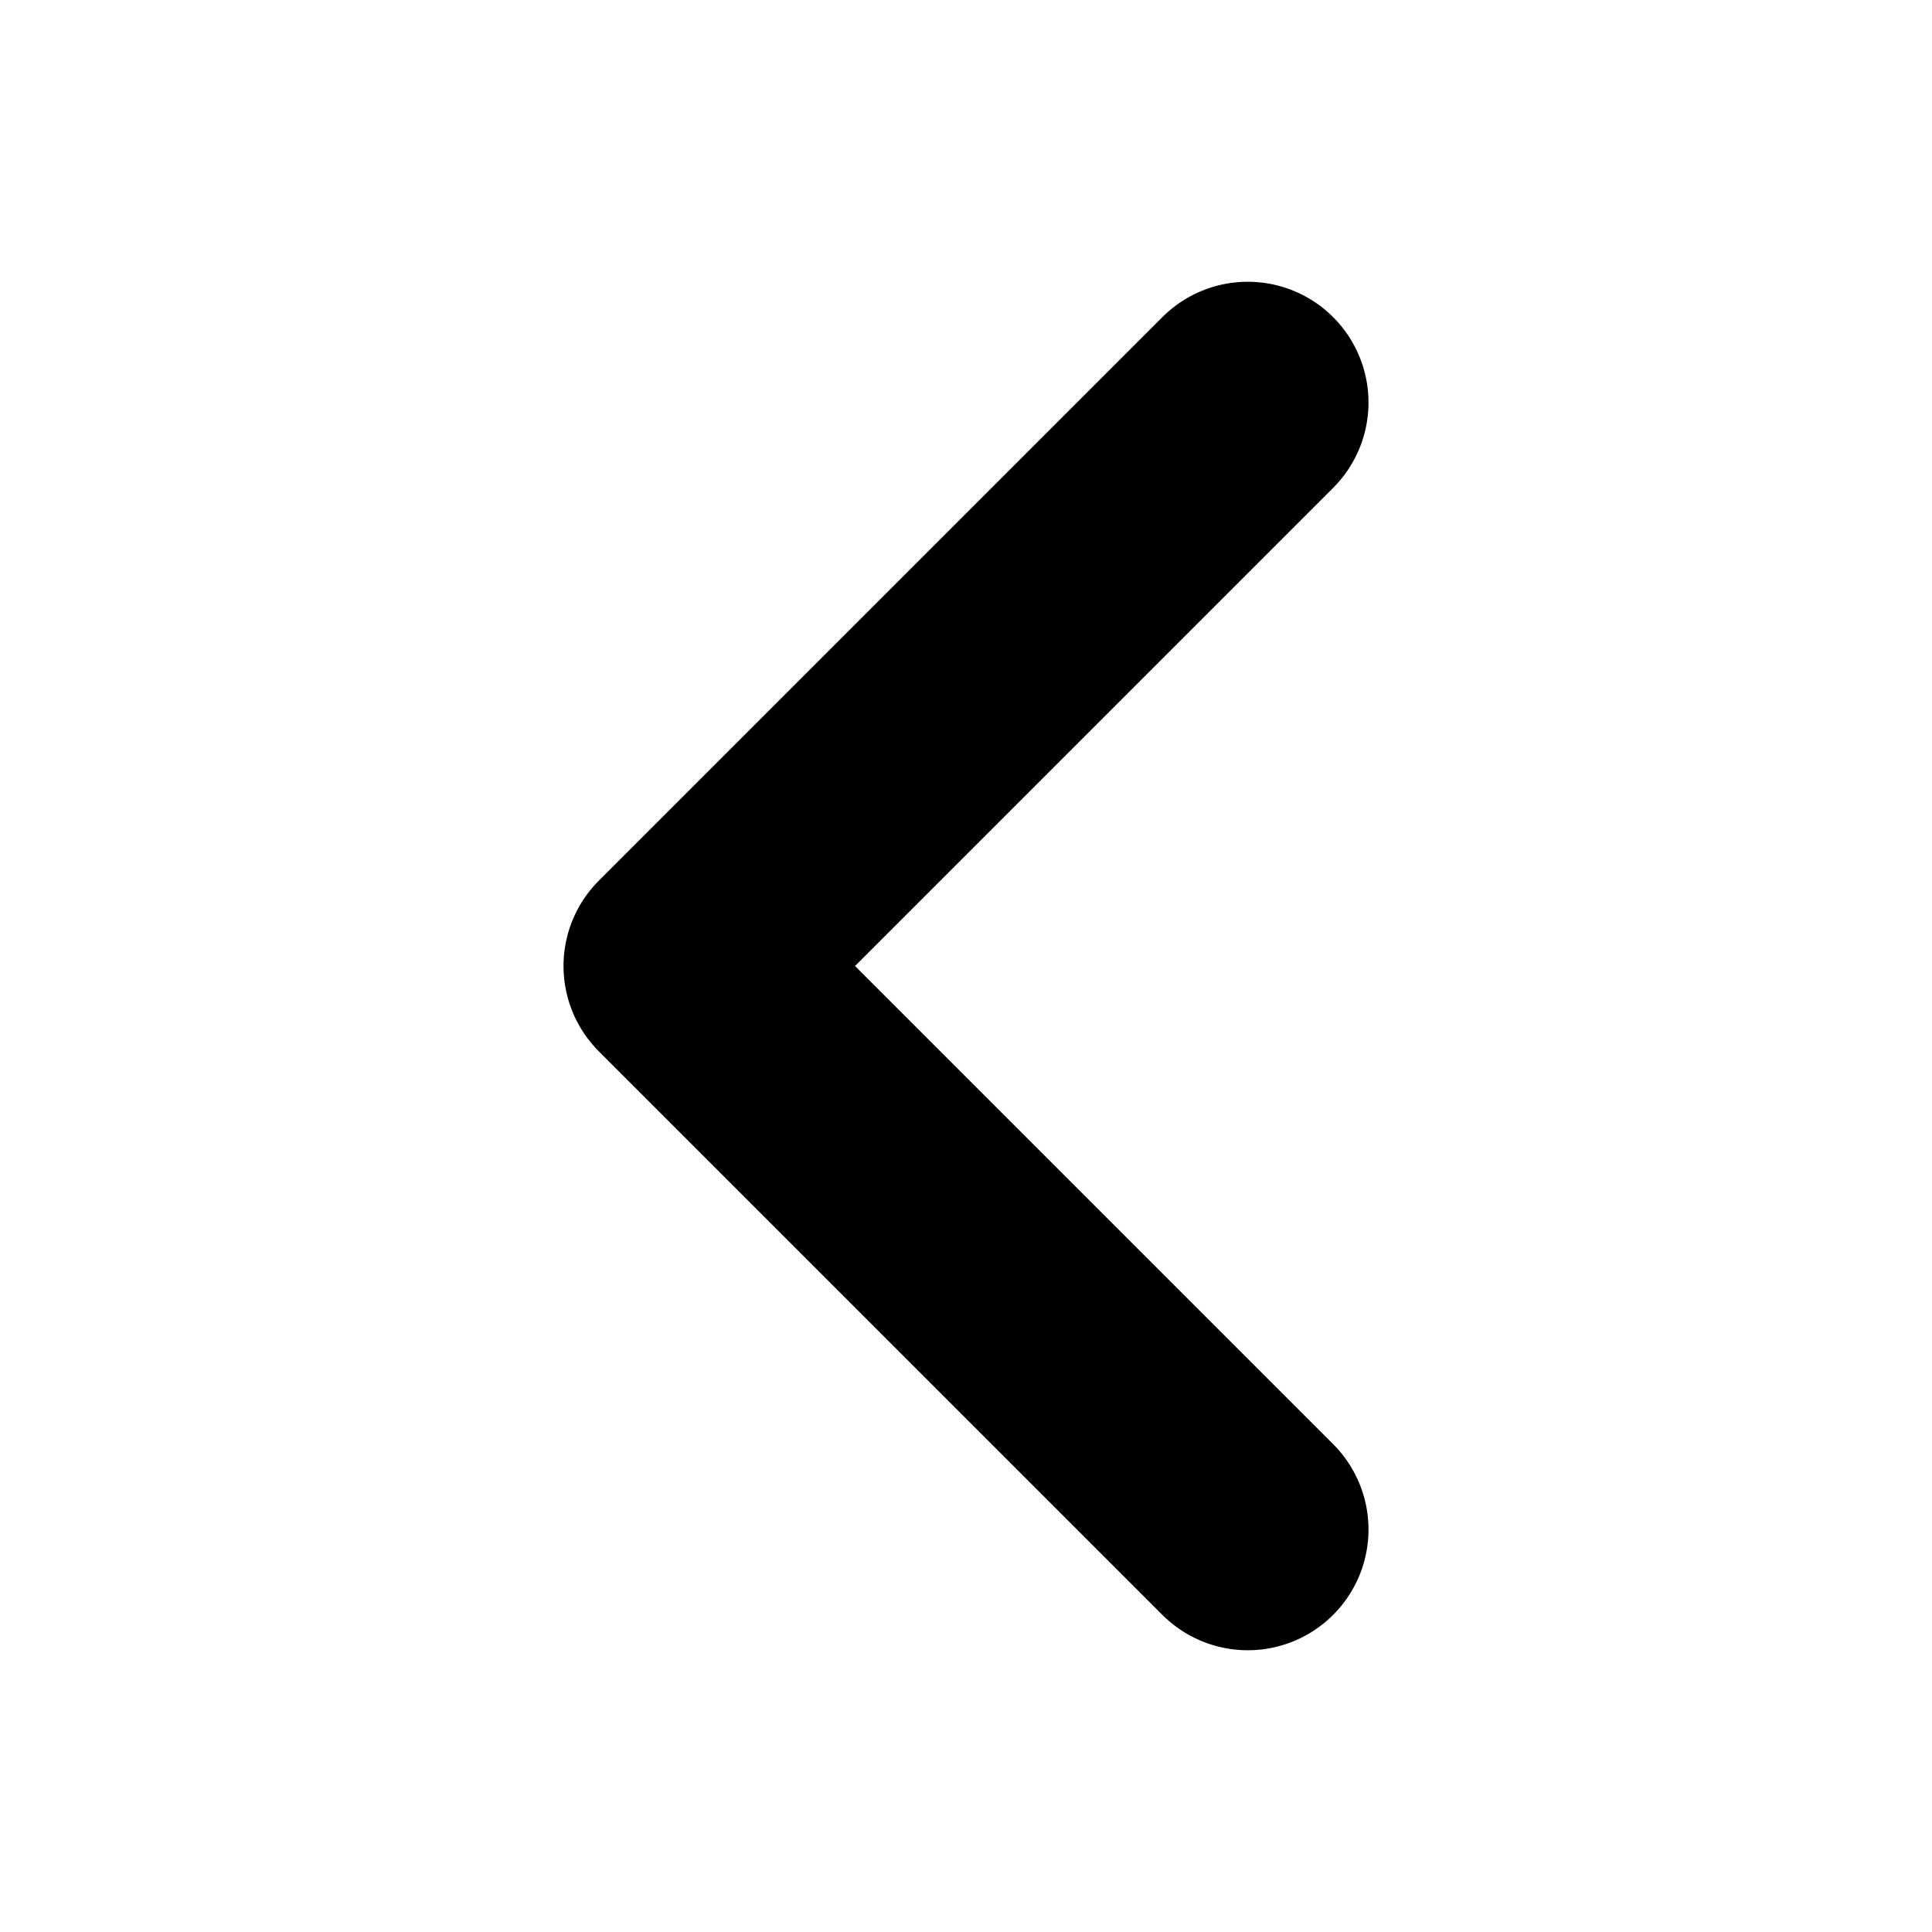
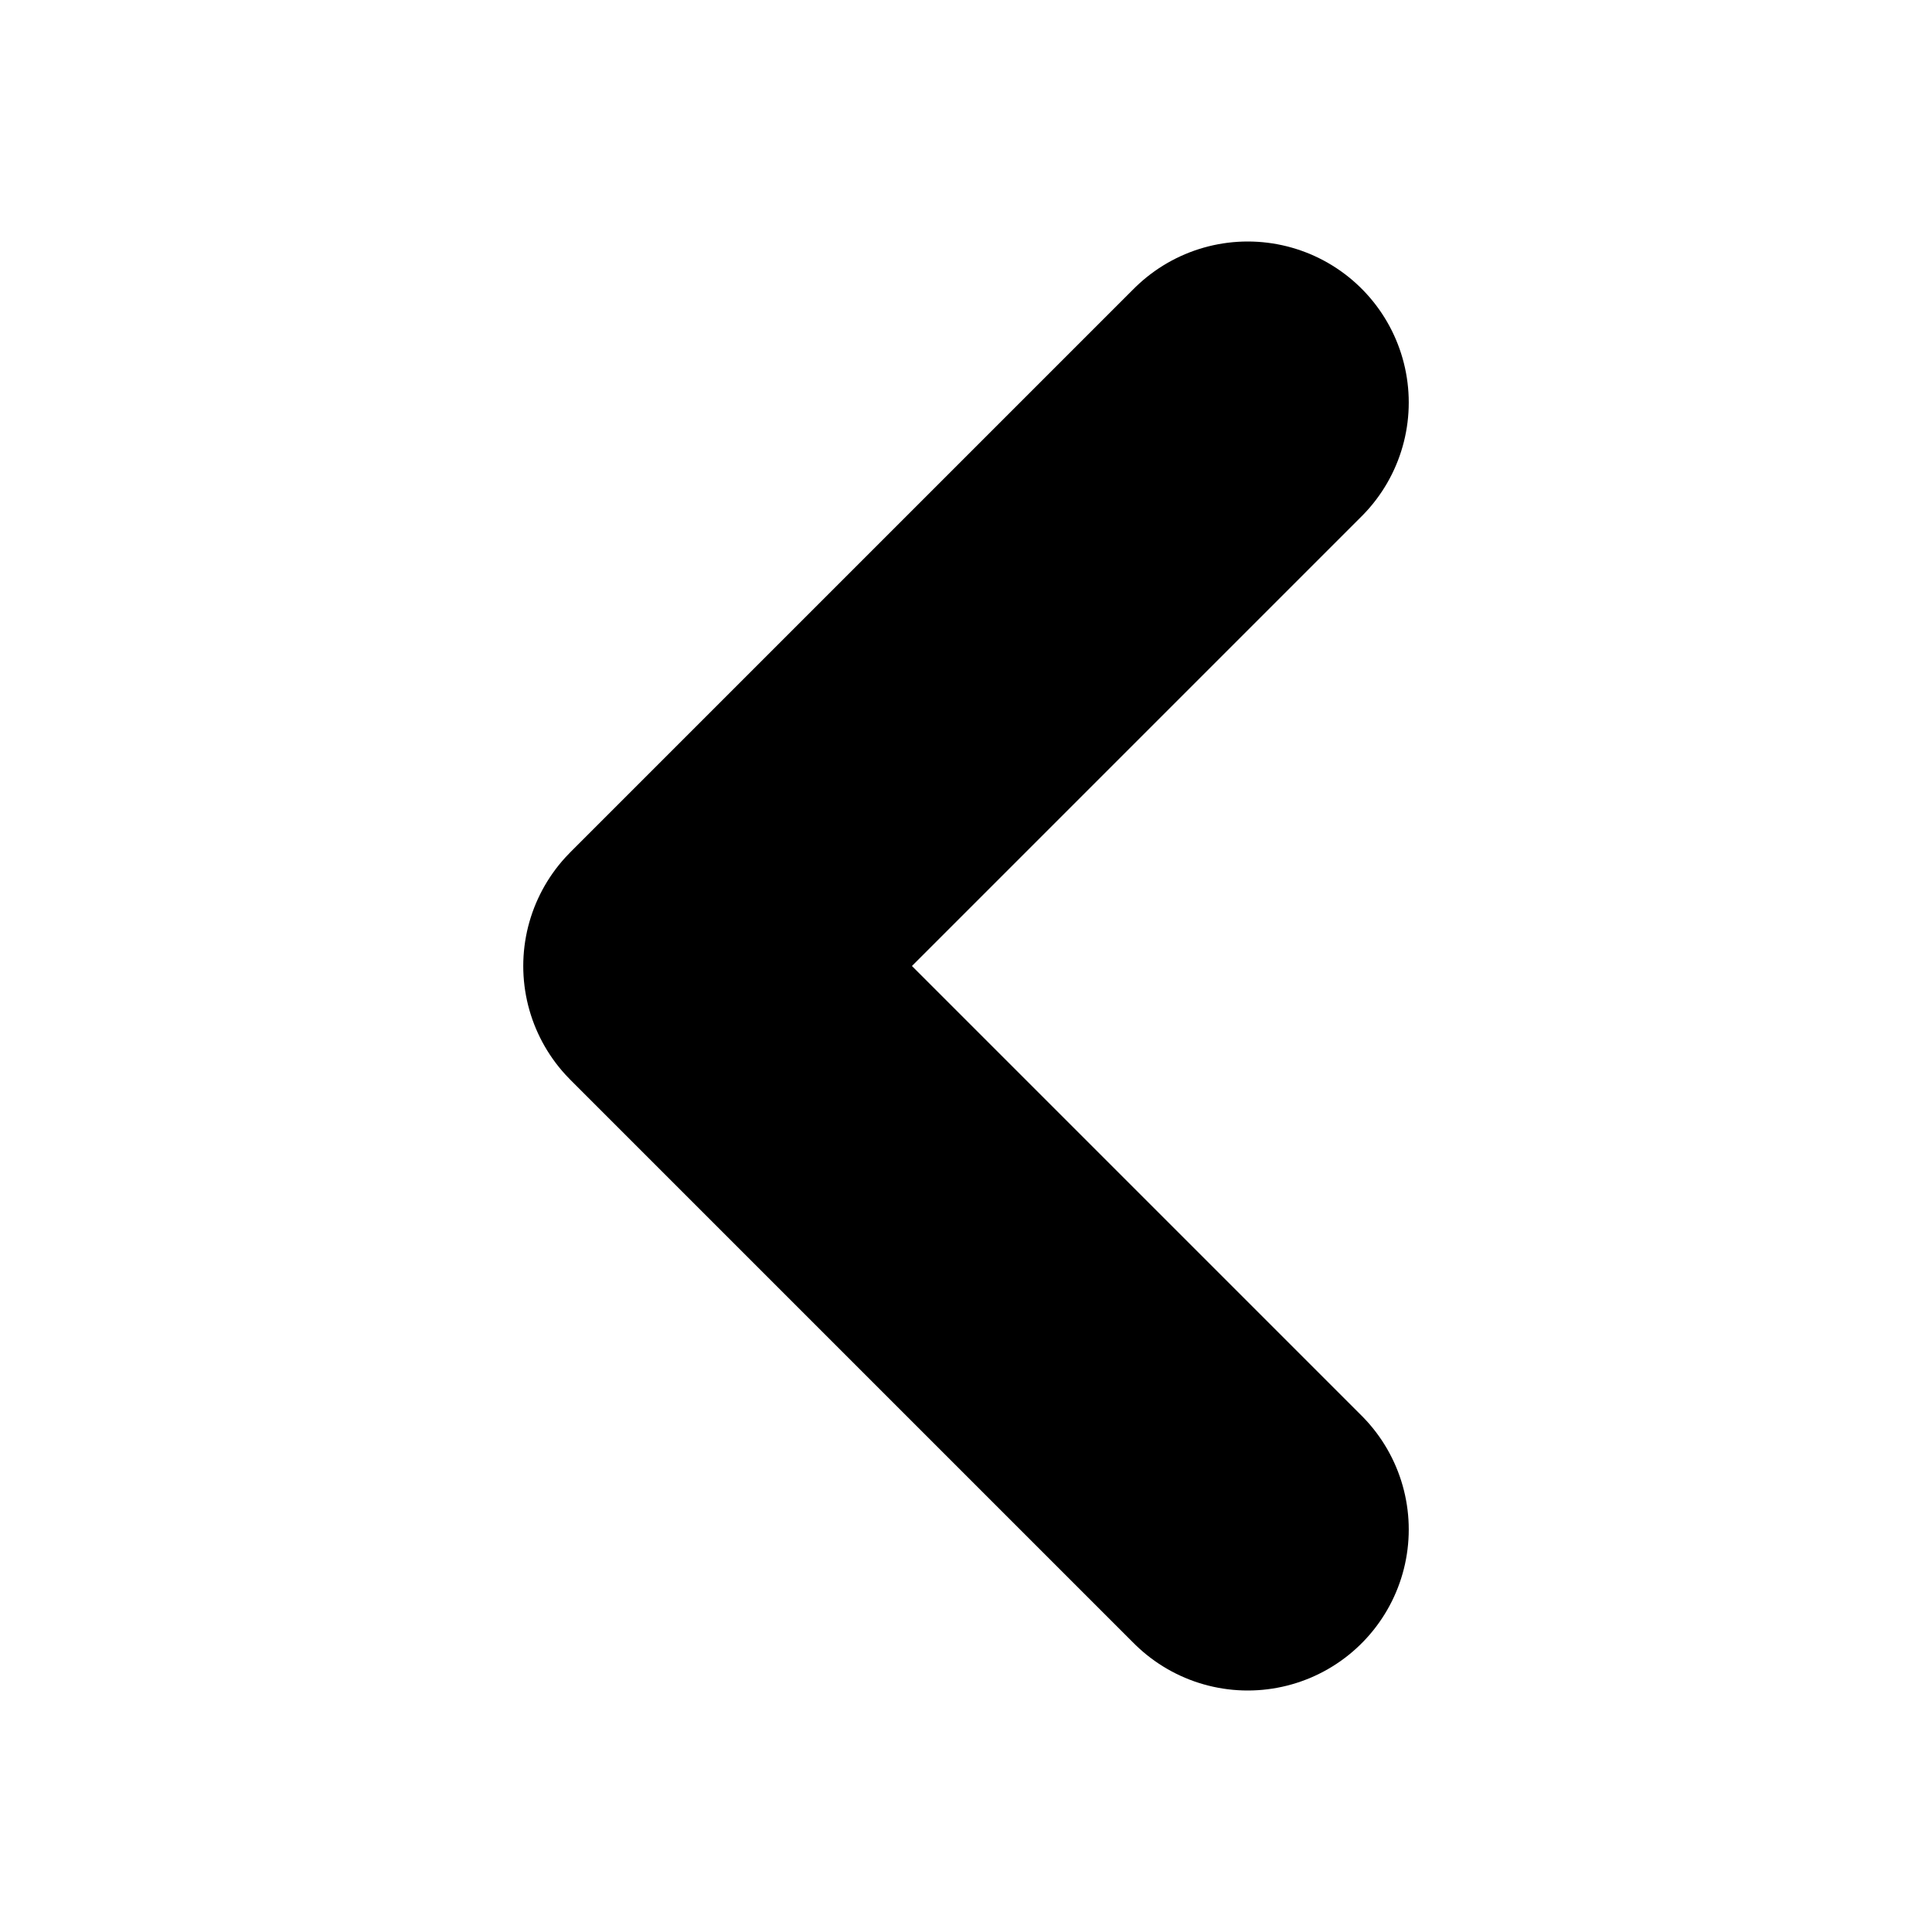
<svg xmlns="http://www.w3.org/2000/svg" width="24" height="24" viewBox="0 0 24 24" fill="none">
-   <path d="M15.5 19L8.5 12L15.5 5" stroke="currentColor" stroke-width="3" stroke-linecap="round" stroke-linejoin="round" />
+   <path d="M15.5 19L8.5 12L15.5 5" stroke="currentColor" stroke-width="4" stroke-linecap="round" stroke-linejoin="round" />
</svg>
